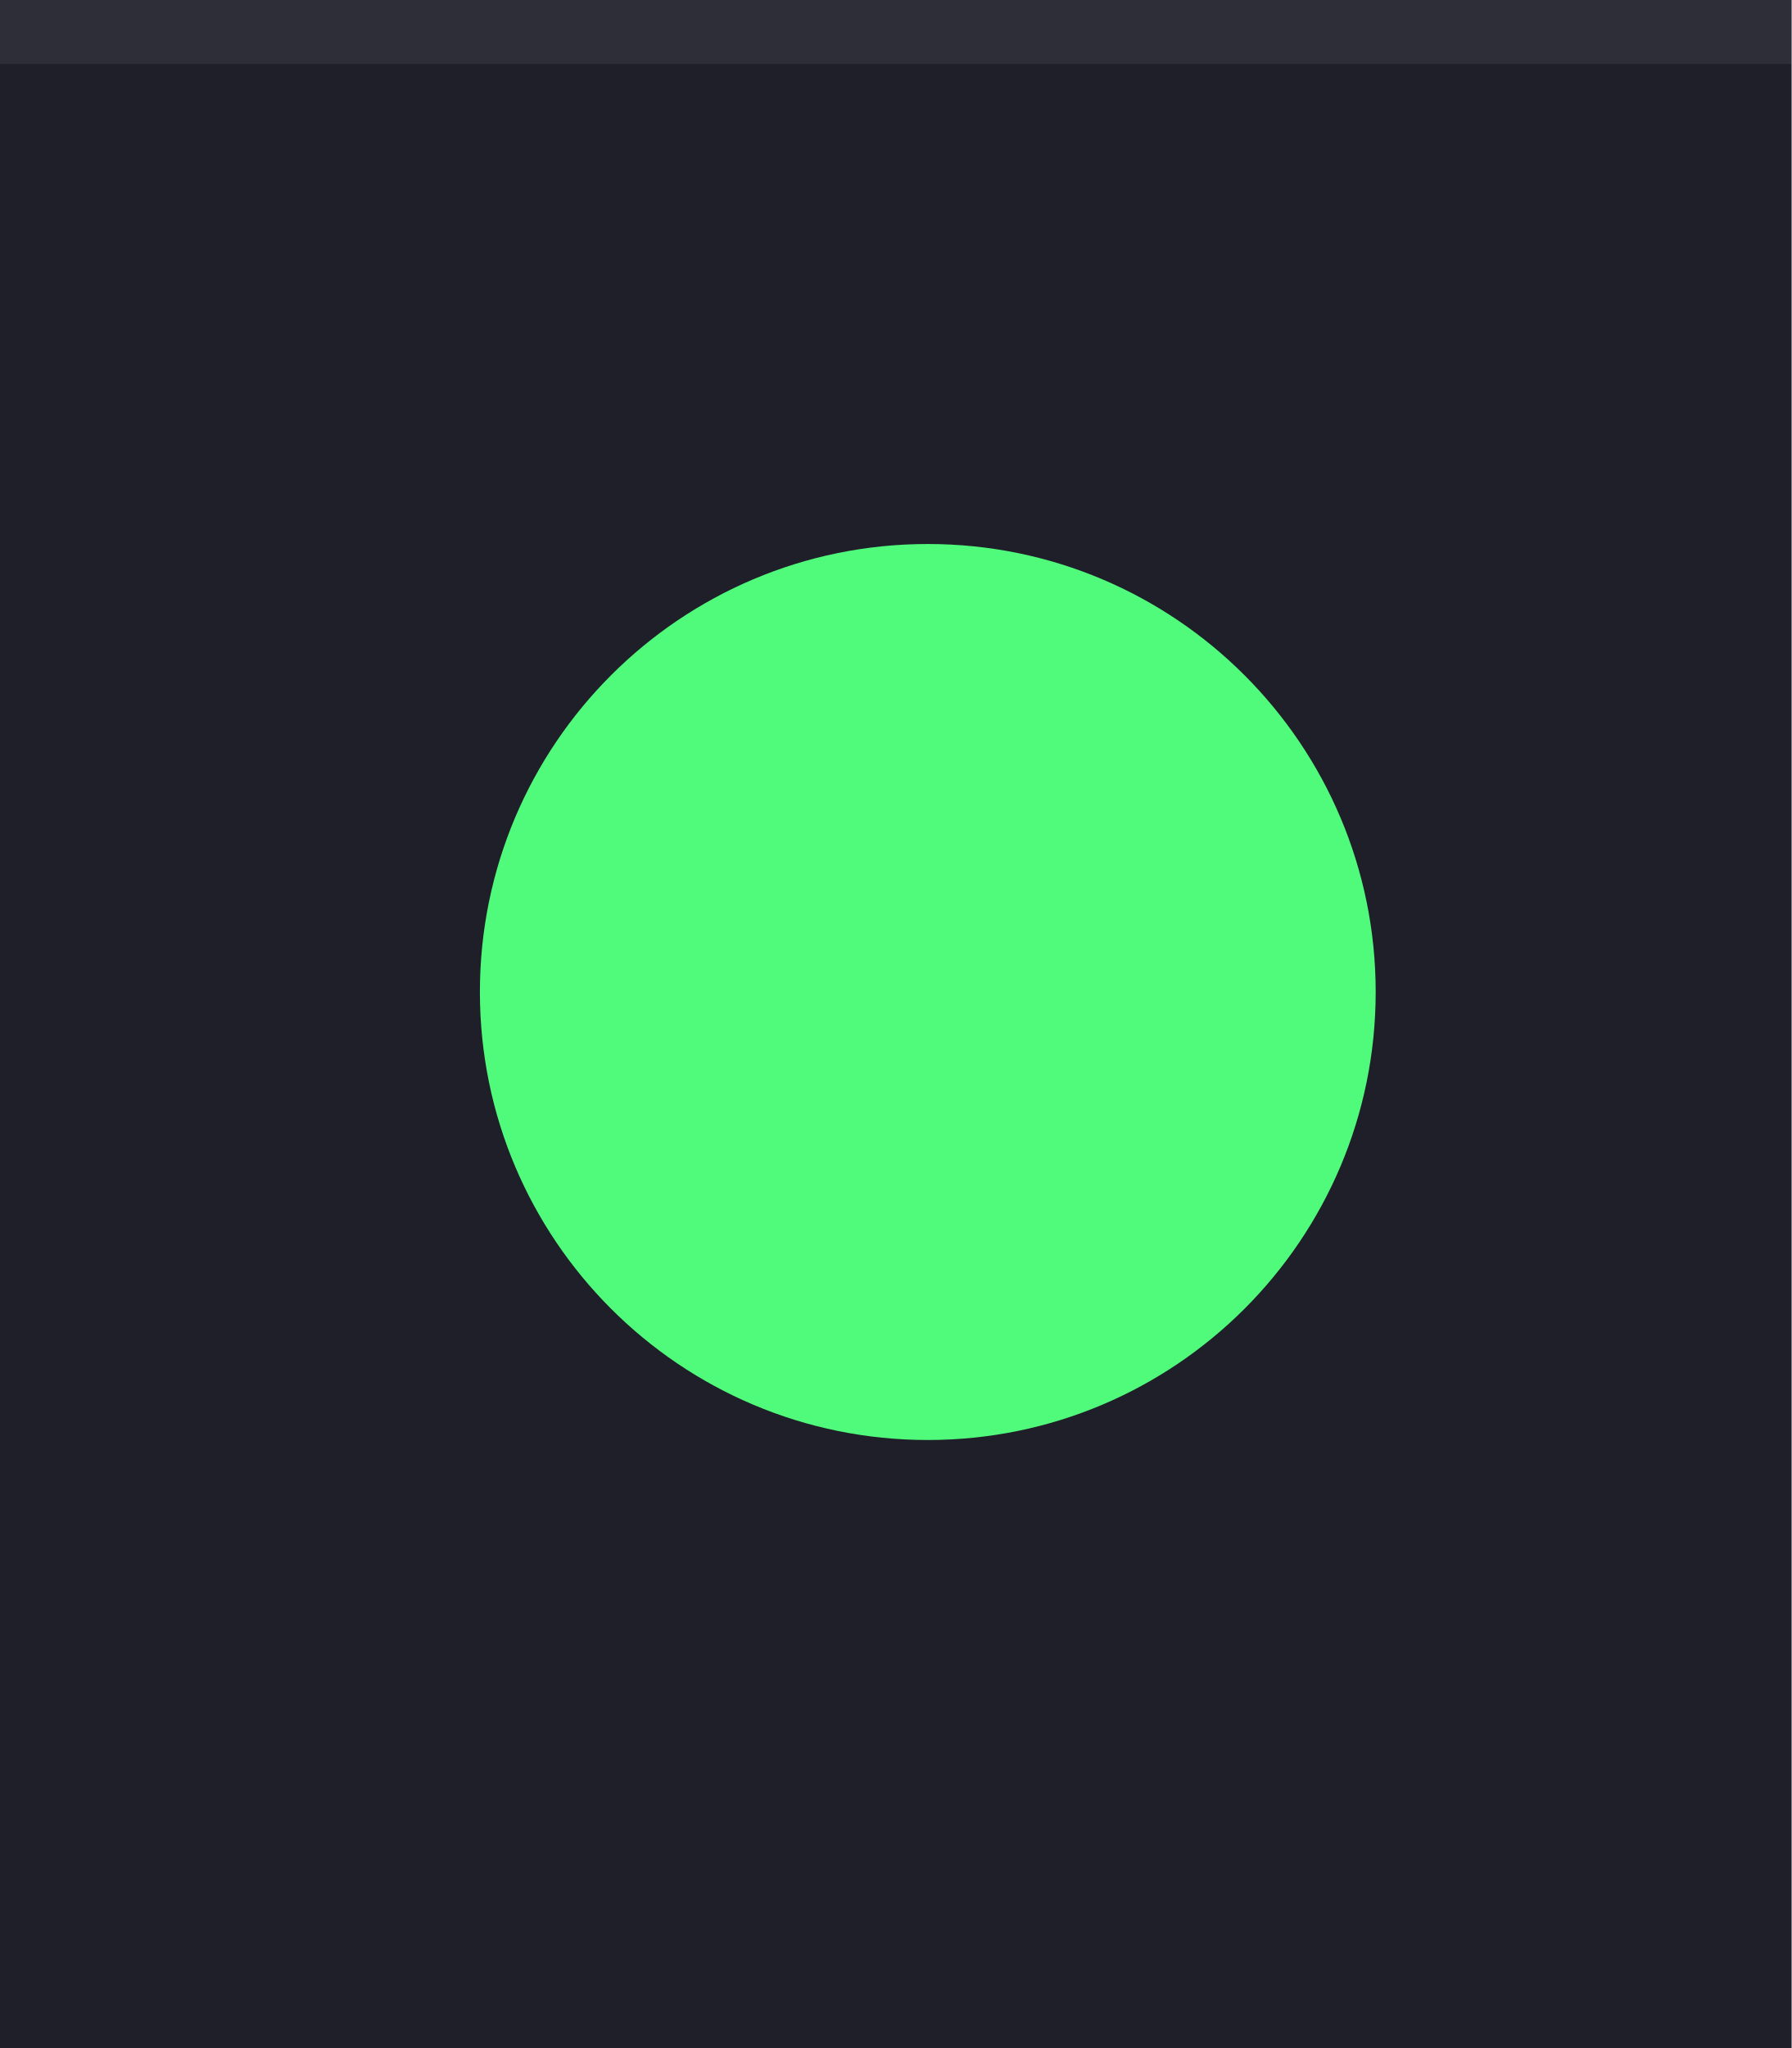
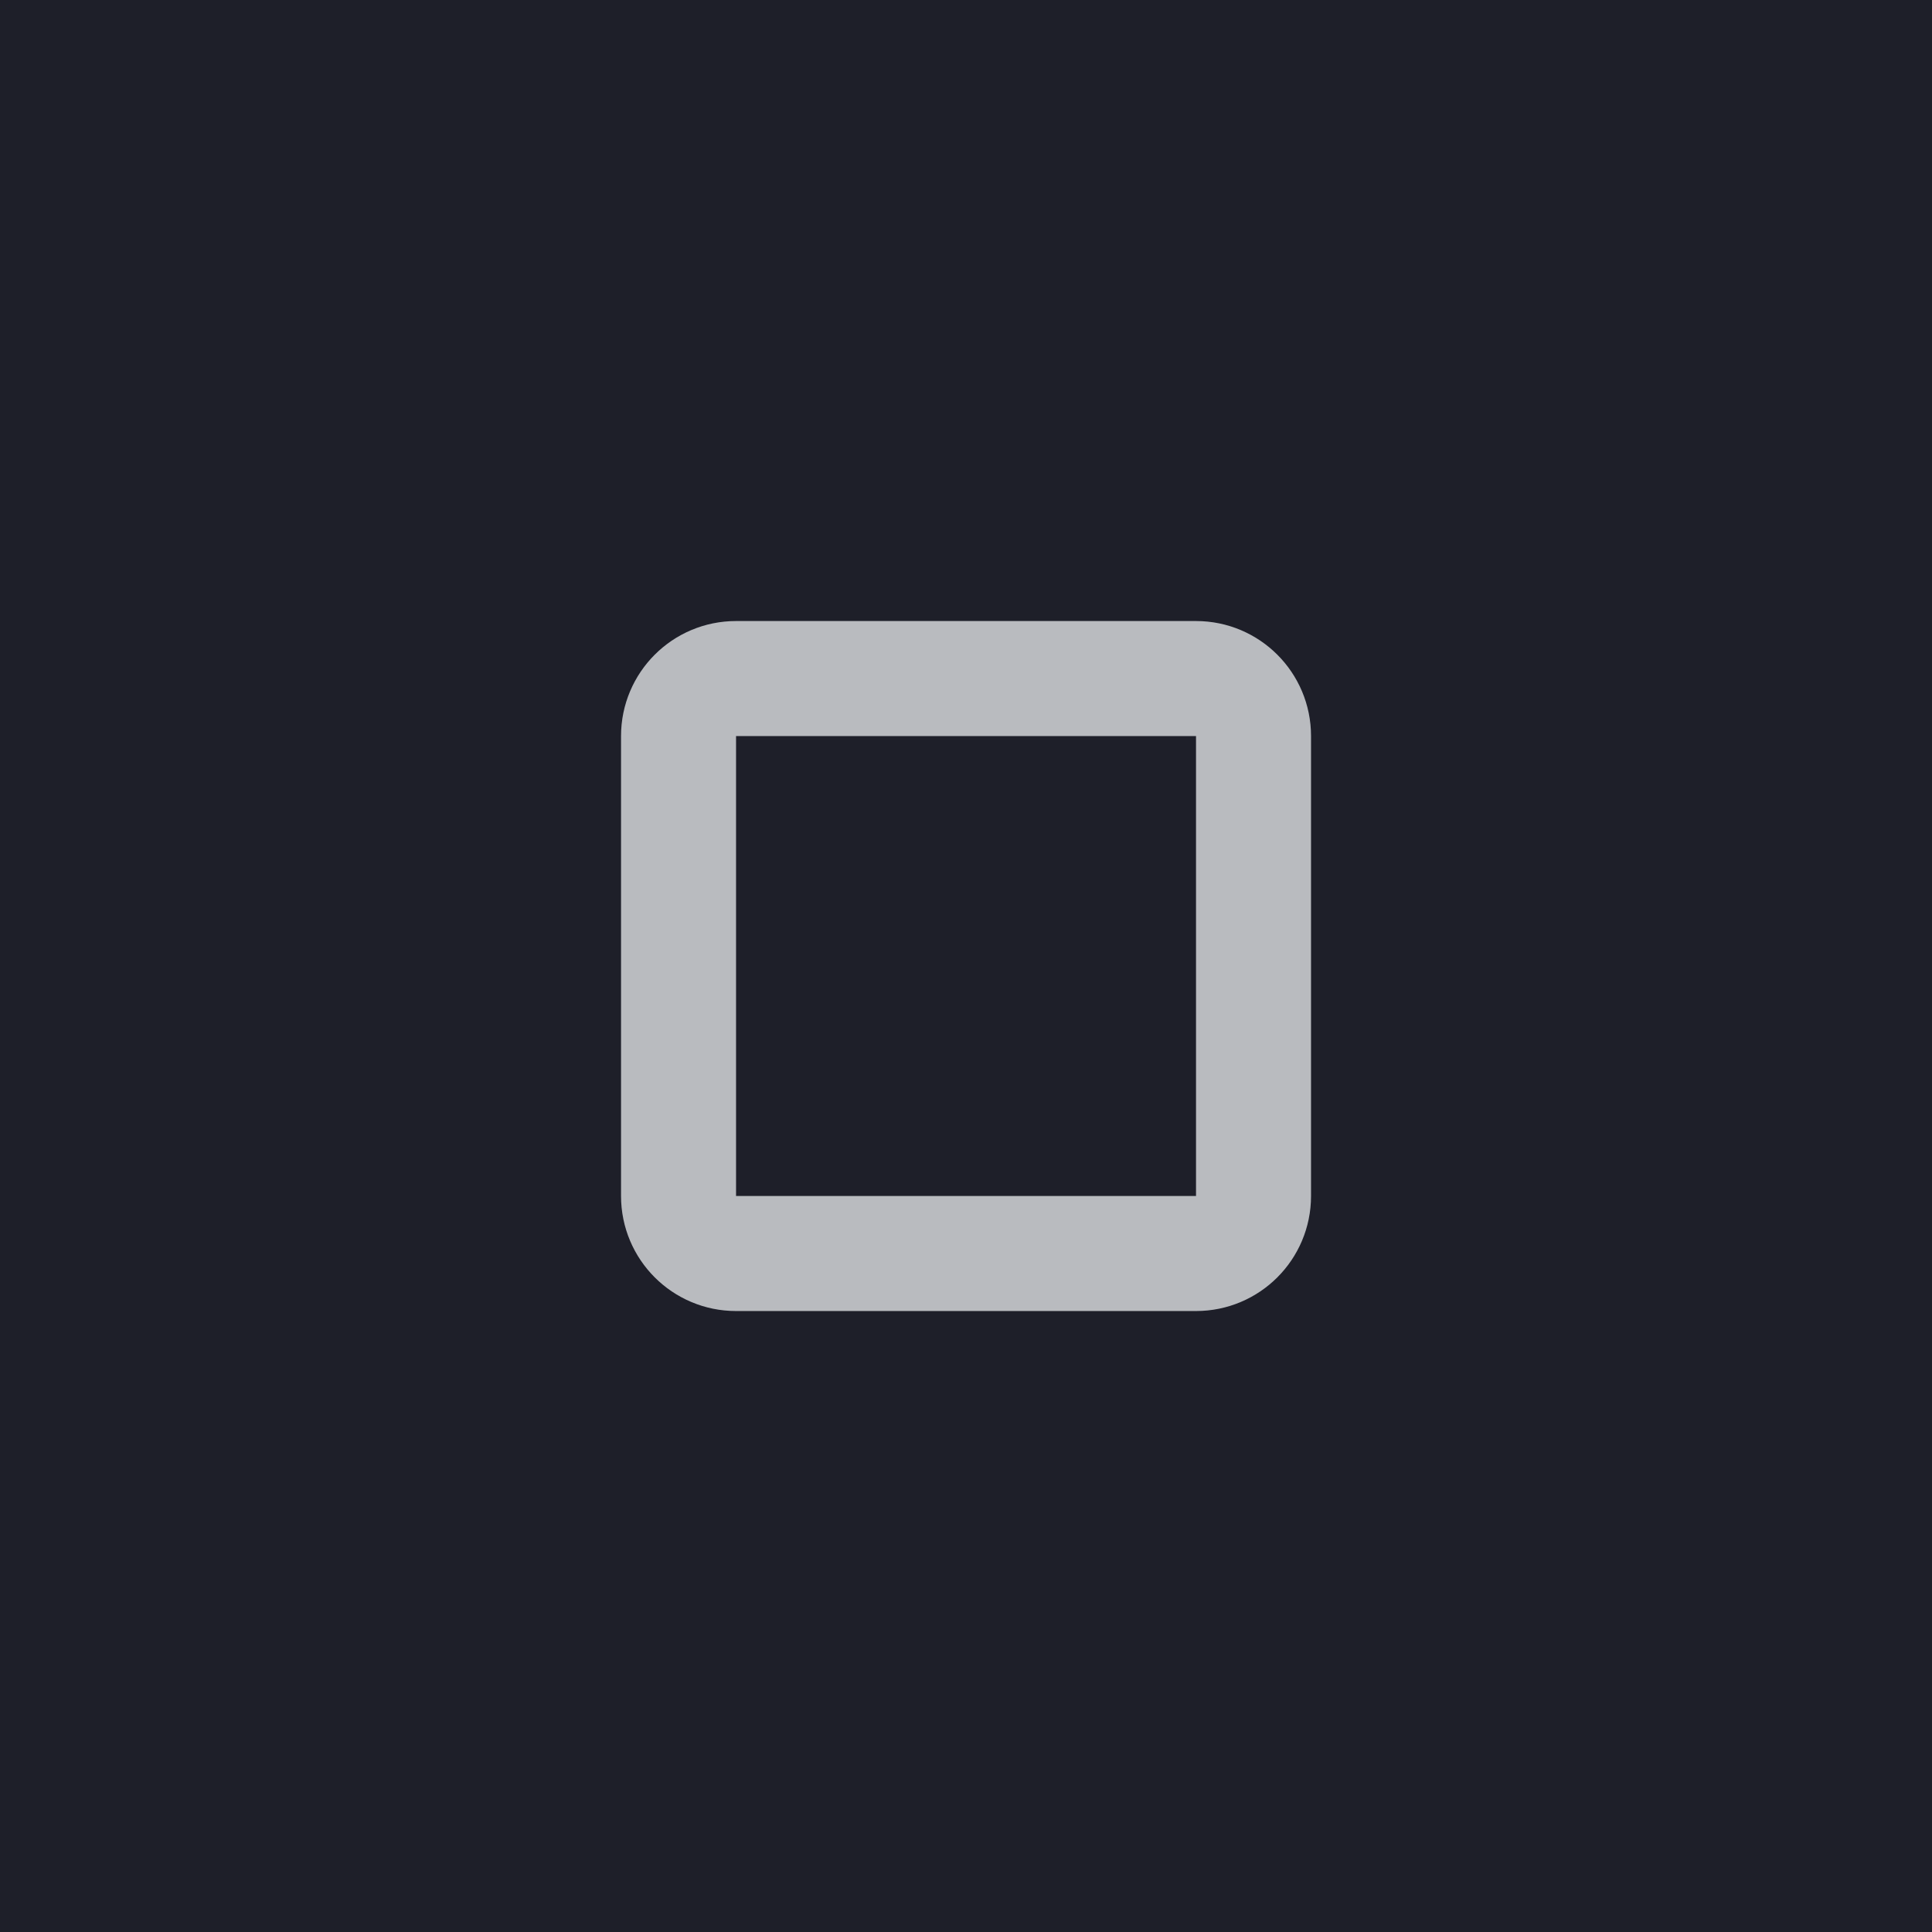
- <svg xmlns="http://www.w3.org/2000/svg" width="28" height="32" viewBox="0 0 28 32" id="svg4142" version="1.1">
+ <svg xmlns="http://www.w3.org/2000/svg" width="28" height="28" viewBox="0 0 28 28" id="svg4142" version="1.1">
  <defs id="defs4144" />
-   <g id="layer1" transform="translate(0,-1020.362)">
+   <g id="layer1" transform="translate(0,-1024.362)">
    <rect style="opacity:1;fill:#1e1f29;fill-opacity:1;fill-rule:evenodd;stroke:none;stroke-width:2.745;stroke-linecap:butt;stroke-linejoin:miter;stroke-miterlimit:4;stroke-dasharray:none;stroke-dashoffset:478.437;stroke-opacity:1" id="rect4741" width="28" height="32" x="0" y="1020.362" />
-     <circle style="fill:#eceff1;fill-opacity:0.1;stroke:none;stroke-width:0.5;stroke-linejoin:miter;stroke-miterlimit:4;stroke-dasharray:none;stroke-opacity:1" id="path2994" cx="1036.362" cy="13" r="12" transform="matrix(0,1,-1,0,0,0)" />
+     <circle style="fill:#eceff1;fill-opacity:0.1;stroke:none;stroke-width:0.5;stroke-linejoin:miter;stroke-miterlimit:4;stroke-dasharray:none;stroke-opacity:1" id="path2994" cx="1036.362" cy="13" r="12" transform="rotate(90)" />
    <rect style="opacity:1;fill:#ffffff;fill-opacity:0.07;fill-rule:evenodd;stroke:none;stroke-width:2.745;stroke-linecap:butt;stroke-linejoin:miter;stroke-miterlimit:4;stroke-dasharray:none;stroke-dashoffset:478.437;stroke-opacity:1" id="rect4959" width="28" height="1" x="0" y="1020.362" />
-     <path id="path4289" style="fill:#50fa7b;fill-opacity:1;fill-rule:evenodd;stroke:none;stroke-width:0.013" d="m 14.5,1042.862 c 3.866,0 7,-3.134 7,-7 0,-3.866 -3.134,-7 -7,-7 -3.866,0 -7,3.134 -7,7 0,3.866 3.134,7 7,7" />
-     <path id="path4291" style="fill:#50fa7b;fill-opacity:1;fill-rule:evenodd;stroke:none;stroke-width:0.013" d="m 14.5,1042.362 c 3.59,0 6.5,-2.91 6.5,-6.5 0,-3.59 -2.91,-6.5 -6.5,-6.5 -3.59,0 -6.5,2.91 -6.5,6.5 0,3.59 2.91,6.5 6.5,6.5" />
+     <rect style="opacity:1;fill:#31363d;fill-opacity:0;stroke:#eceff1;stroke-width:1.667;stroke-linejoin:round;stroke-miterlimit:3;stroke-dasharray:none;stroke-opacity:0.749;paint-order:markers fill stroke" id="rect818" width="8.333" height="8.333" x="9.834" y="1034.196" rx="0.833" ry="0.833" />
  </g>
</svg>
